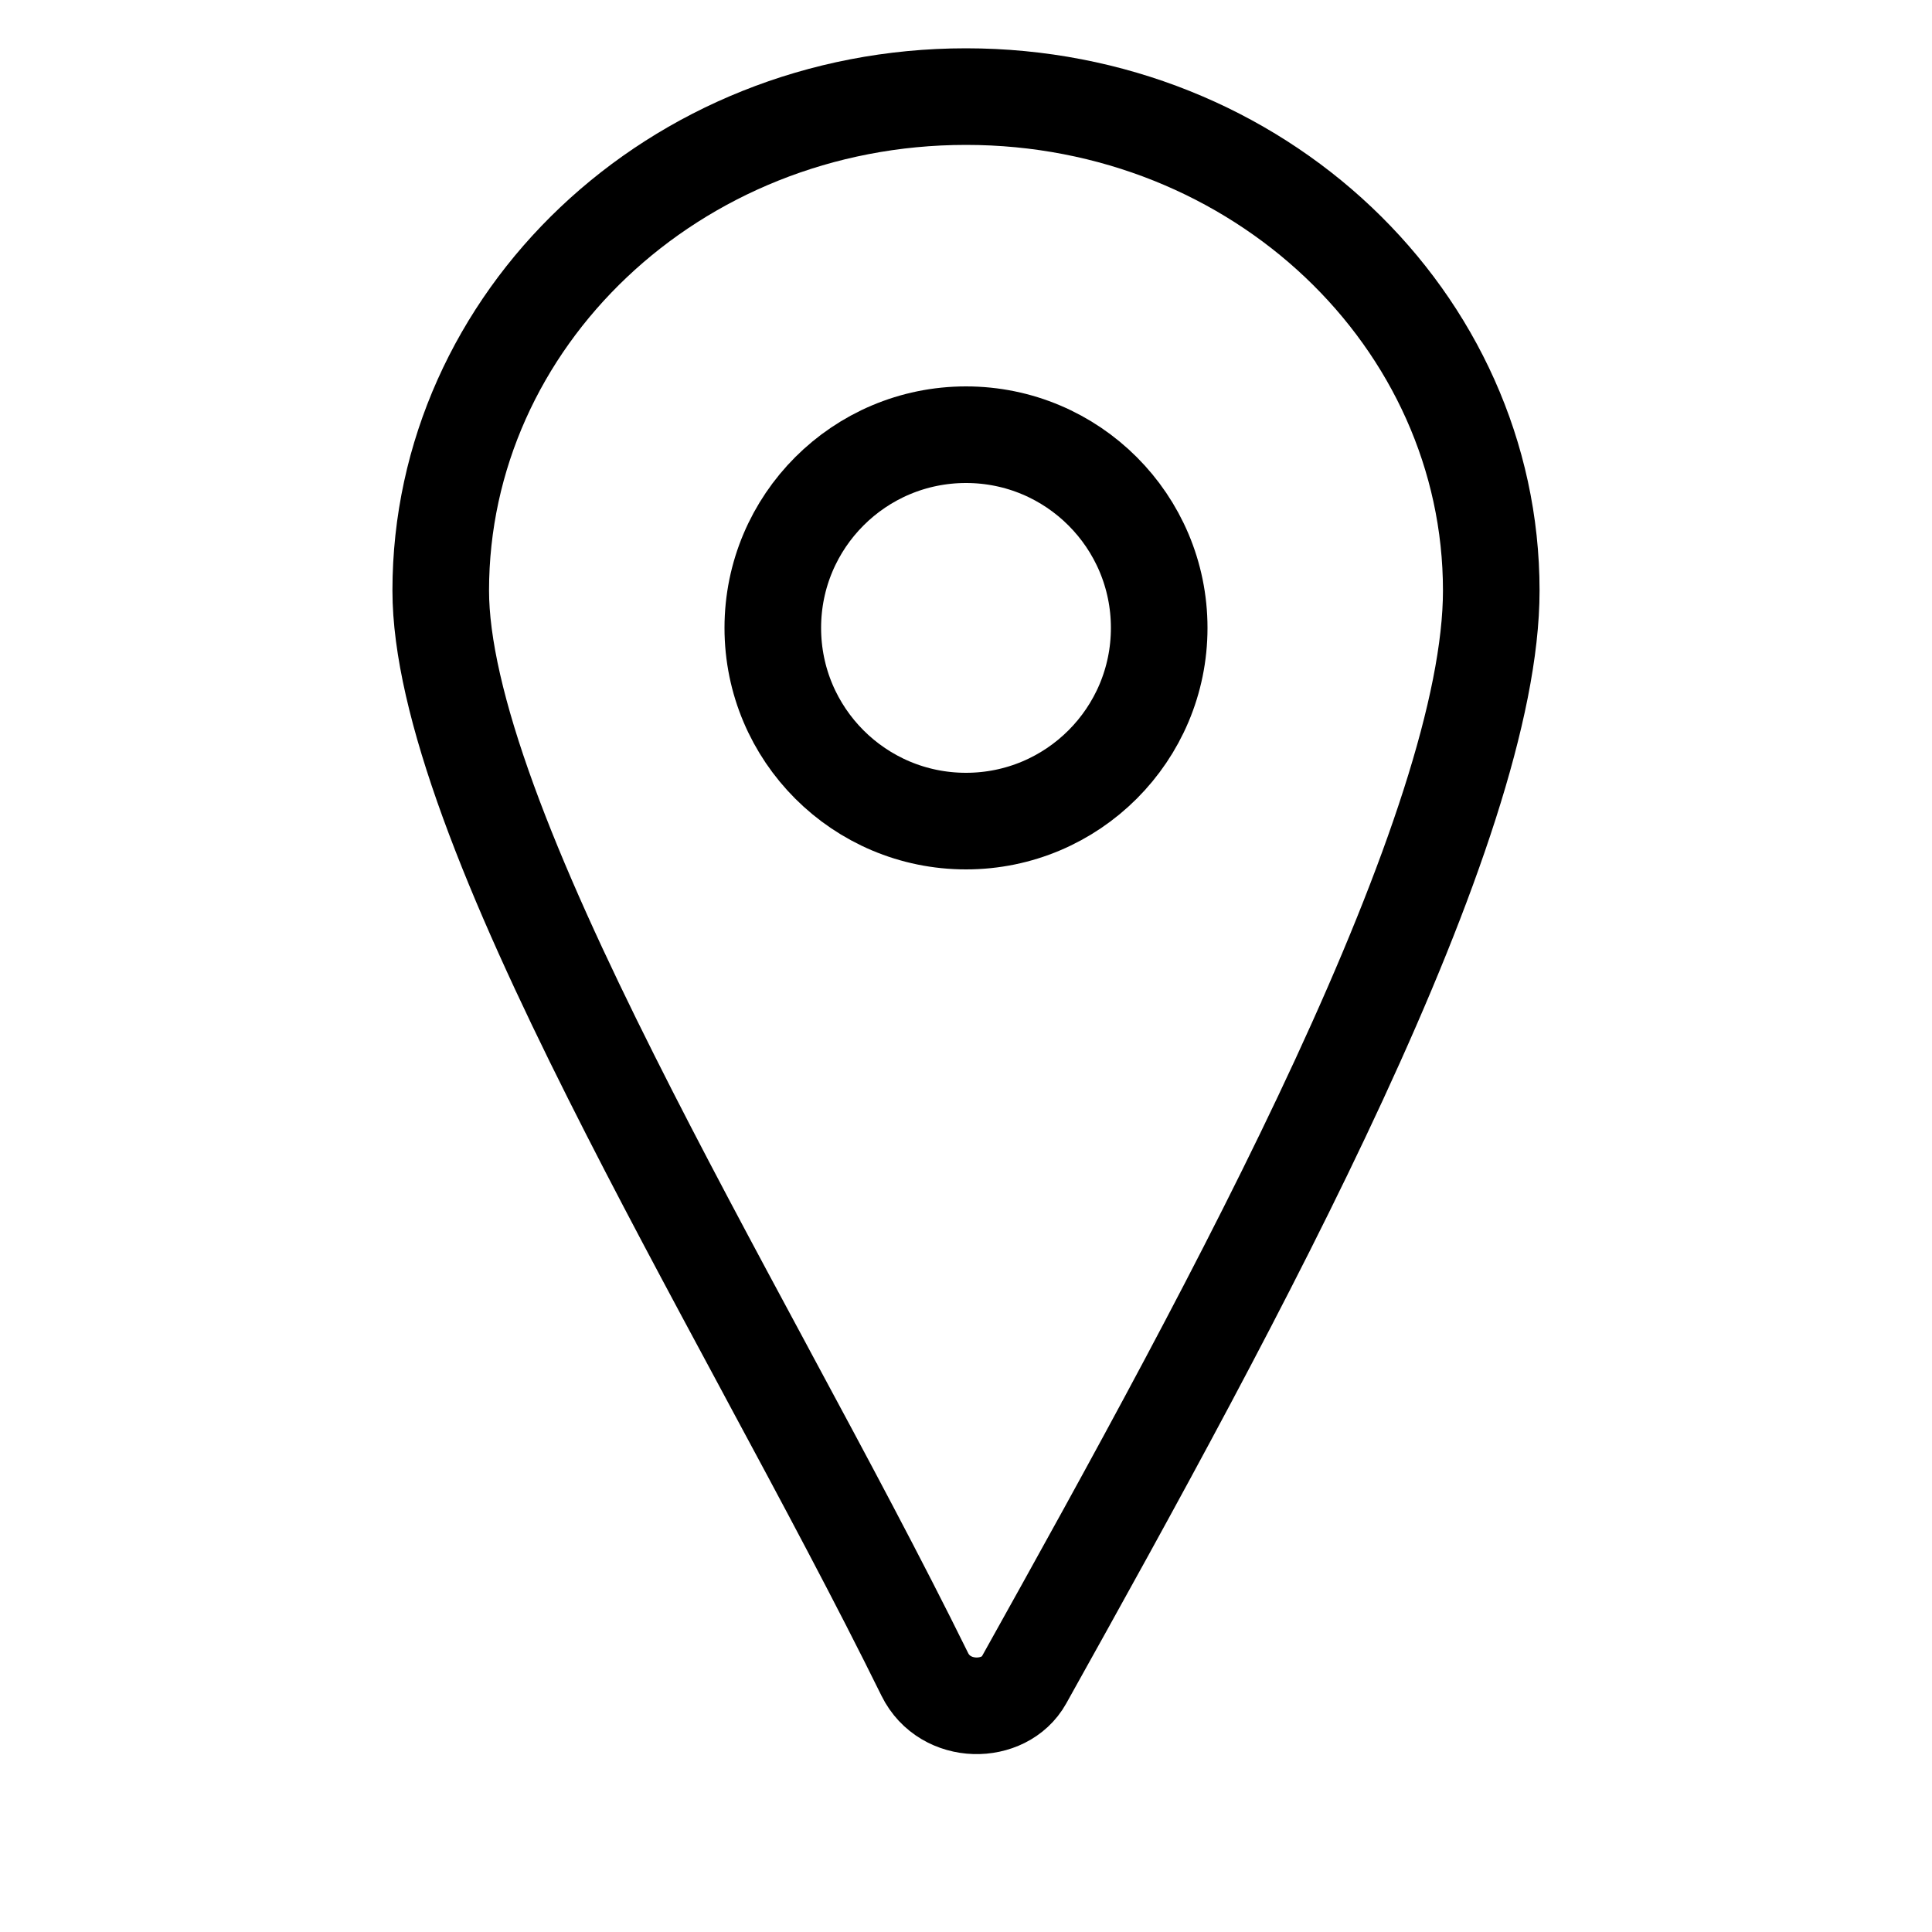
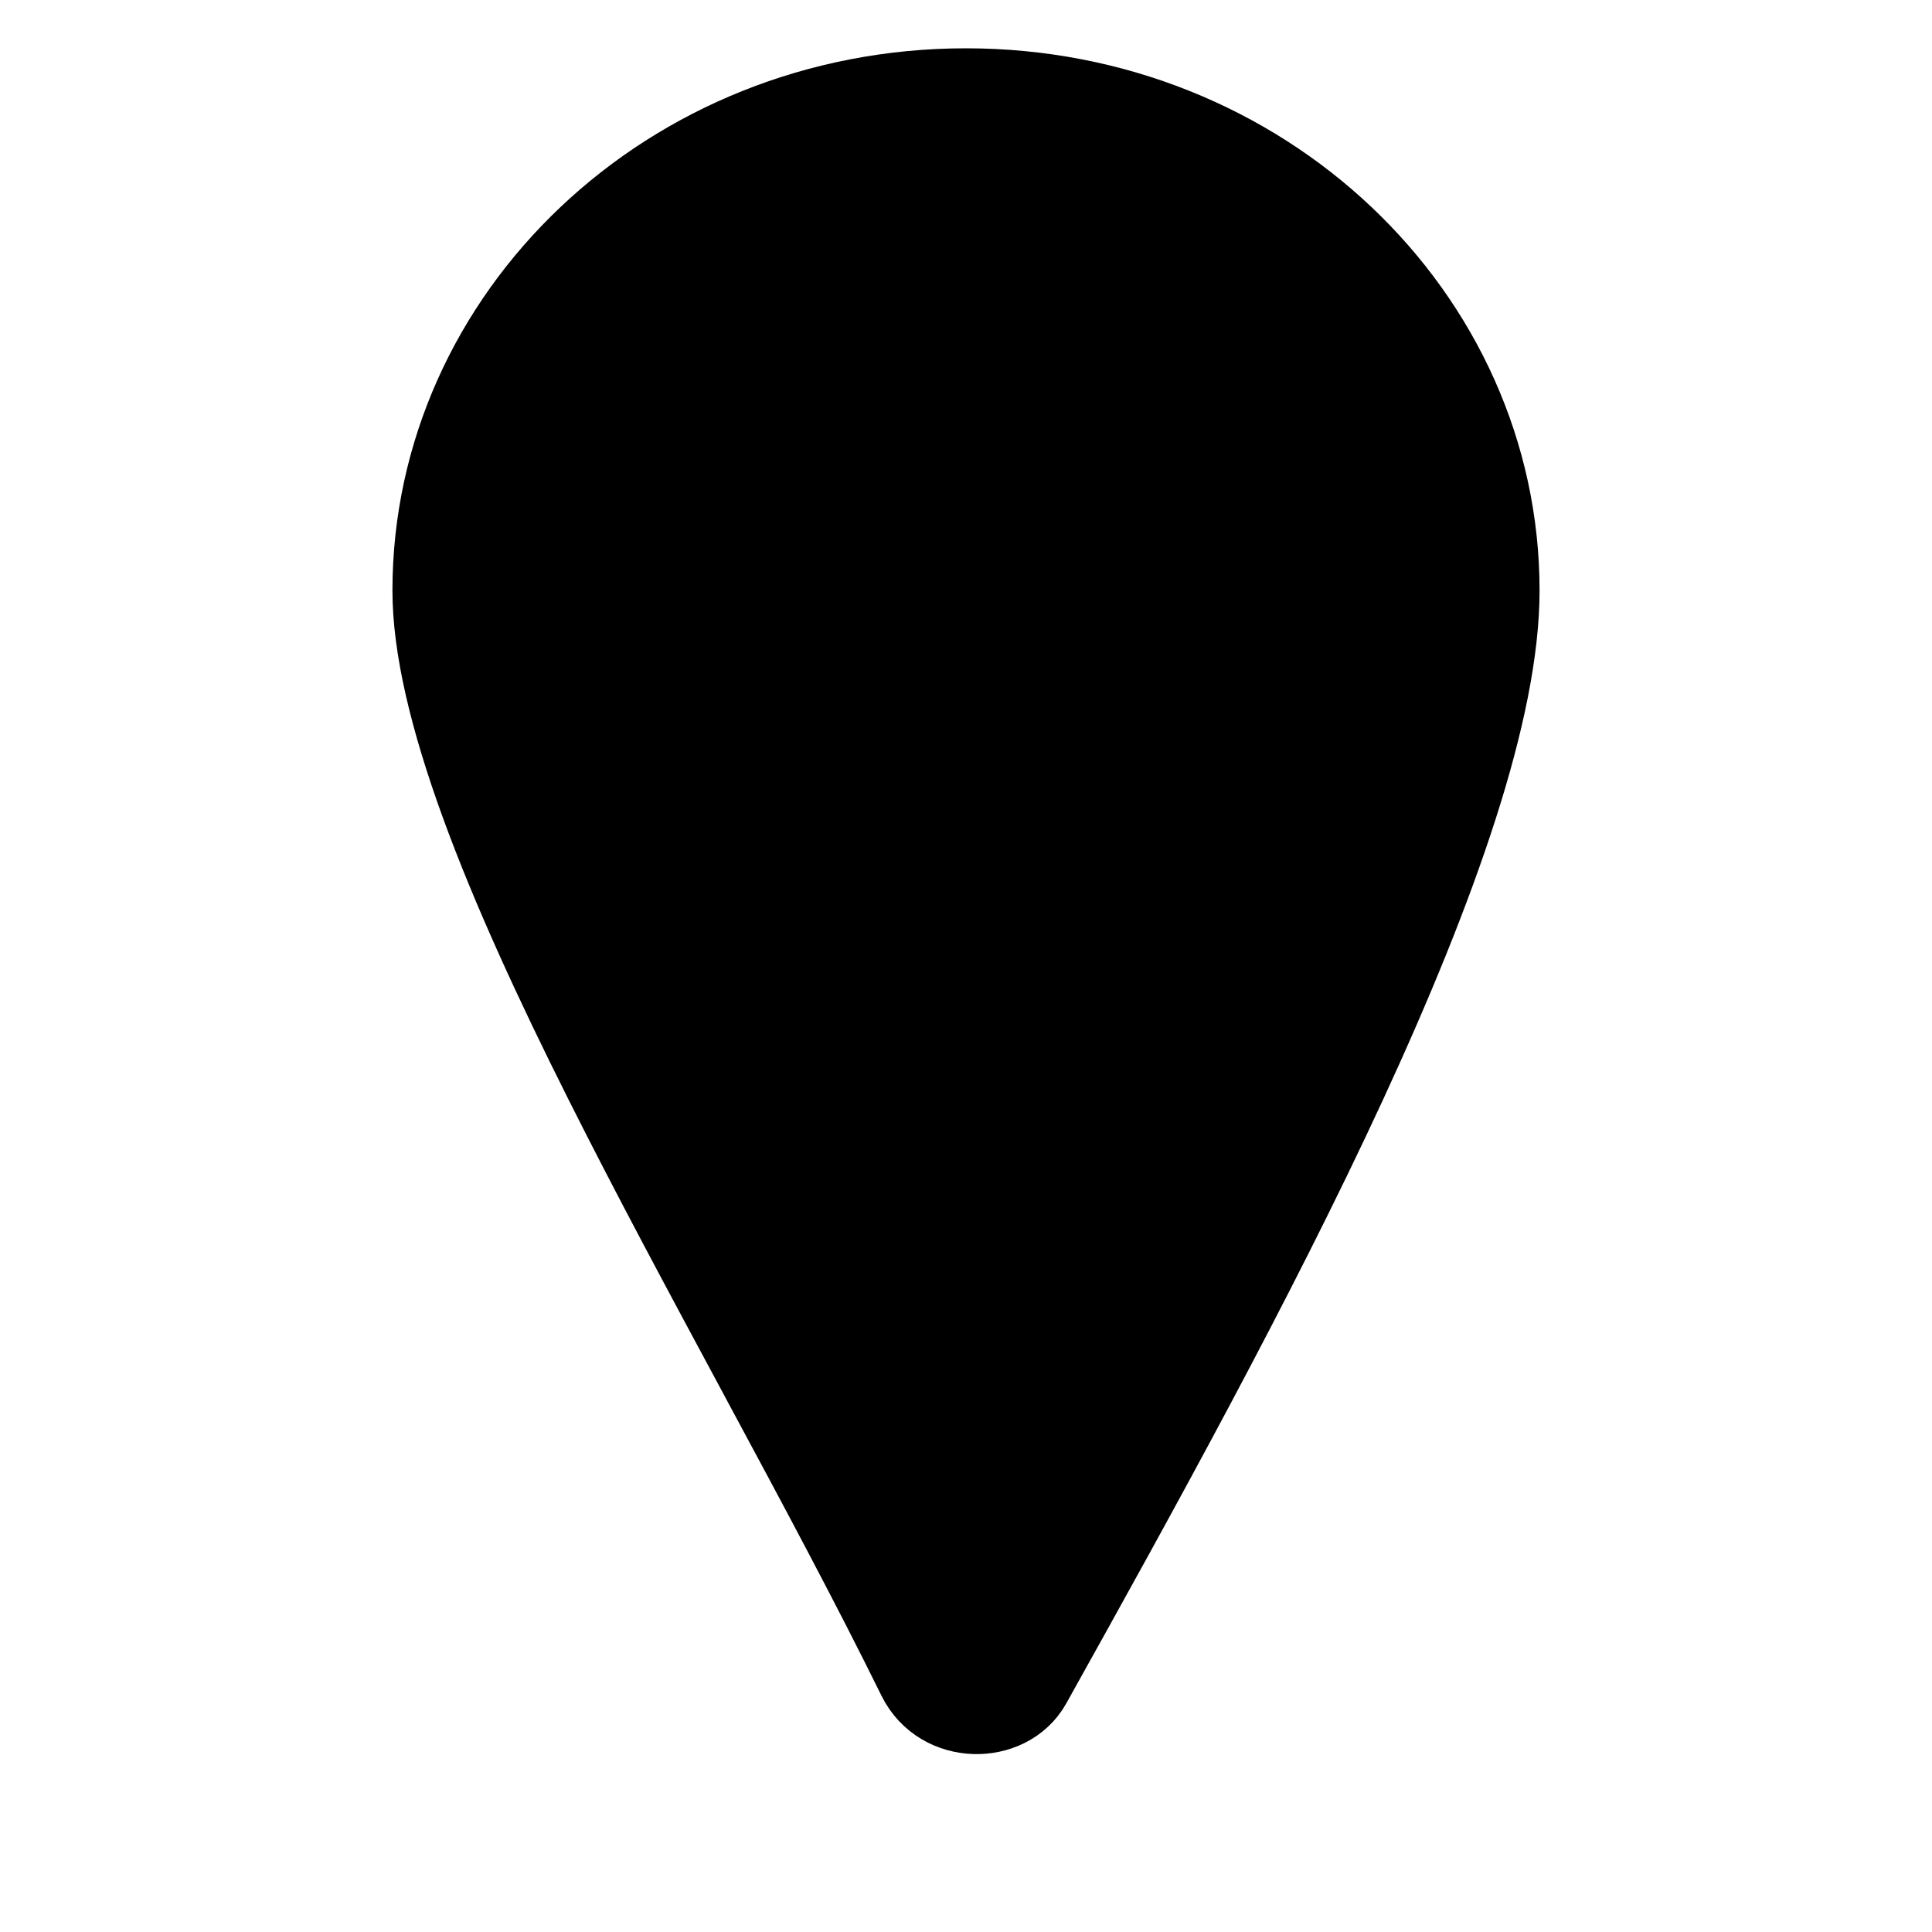
- <svg xmlns="http://www.w3.org/2000/svg" width="40" height="40" viewBox="0 0 40 40" fill="none">
+ <svg xmlns="http://www.w3.org/2000/svg" width="40" height="40" viewBox="0 0 40 40">
  <path d="M30.875 12.227C30.875 14.644 29.625 18.243 27.722 22.358C25.842 26.424 23.41 30.822 21.201 34.783C20.797 35.507 19.568 35.52 19.147 34.666C18.186 32.715 17.068 30.632 15.941 28.539L15.811 28.296C14.724 26.276 13.633 24.249 12.653 22.294C11.632 20.26 10.743 18.328 10.111 16.593C9.473 14.843 9.125 13.368 9.125 12.227C9.125 6.631 13.94 2 20 2C26.06 2 30.875 6.631 30.875 12.227Z" stroke="black" stroke-width="2" />
  <circle cx="20" cy="13" r="4" stroke="black" stroke-width="2" />
</svg>
